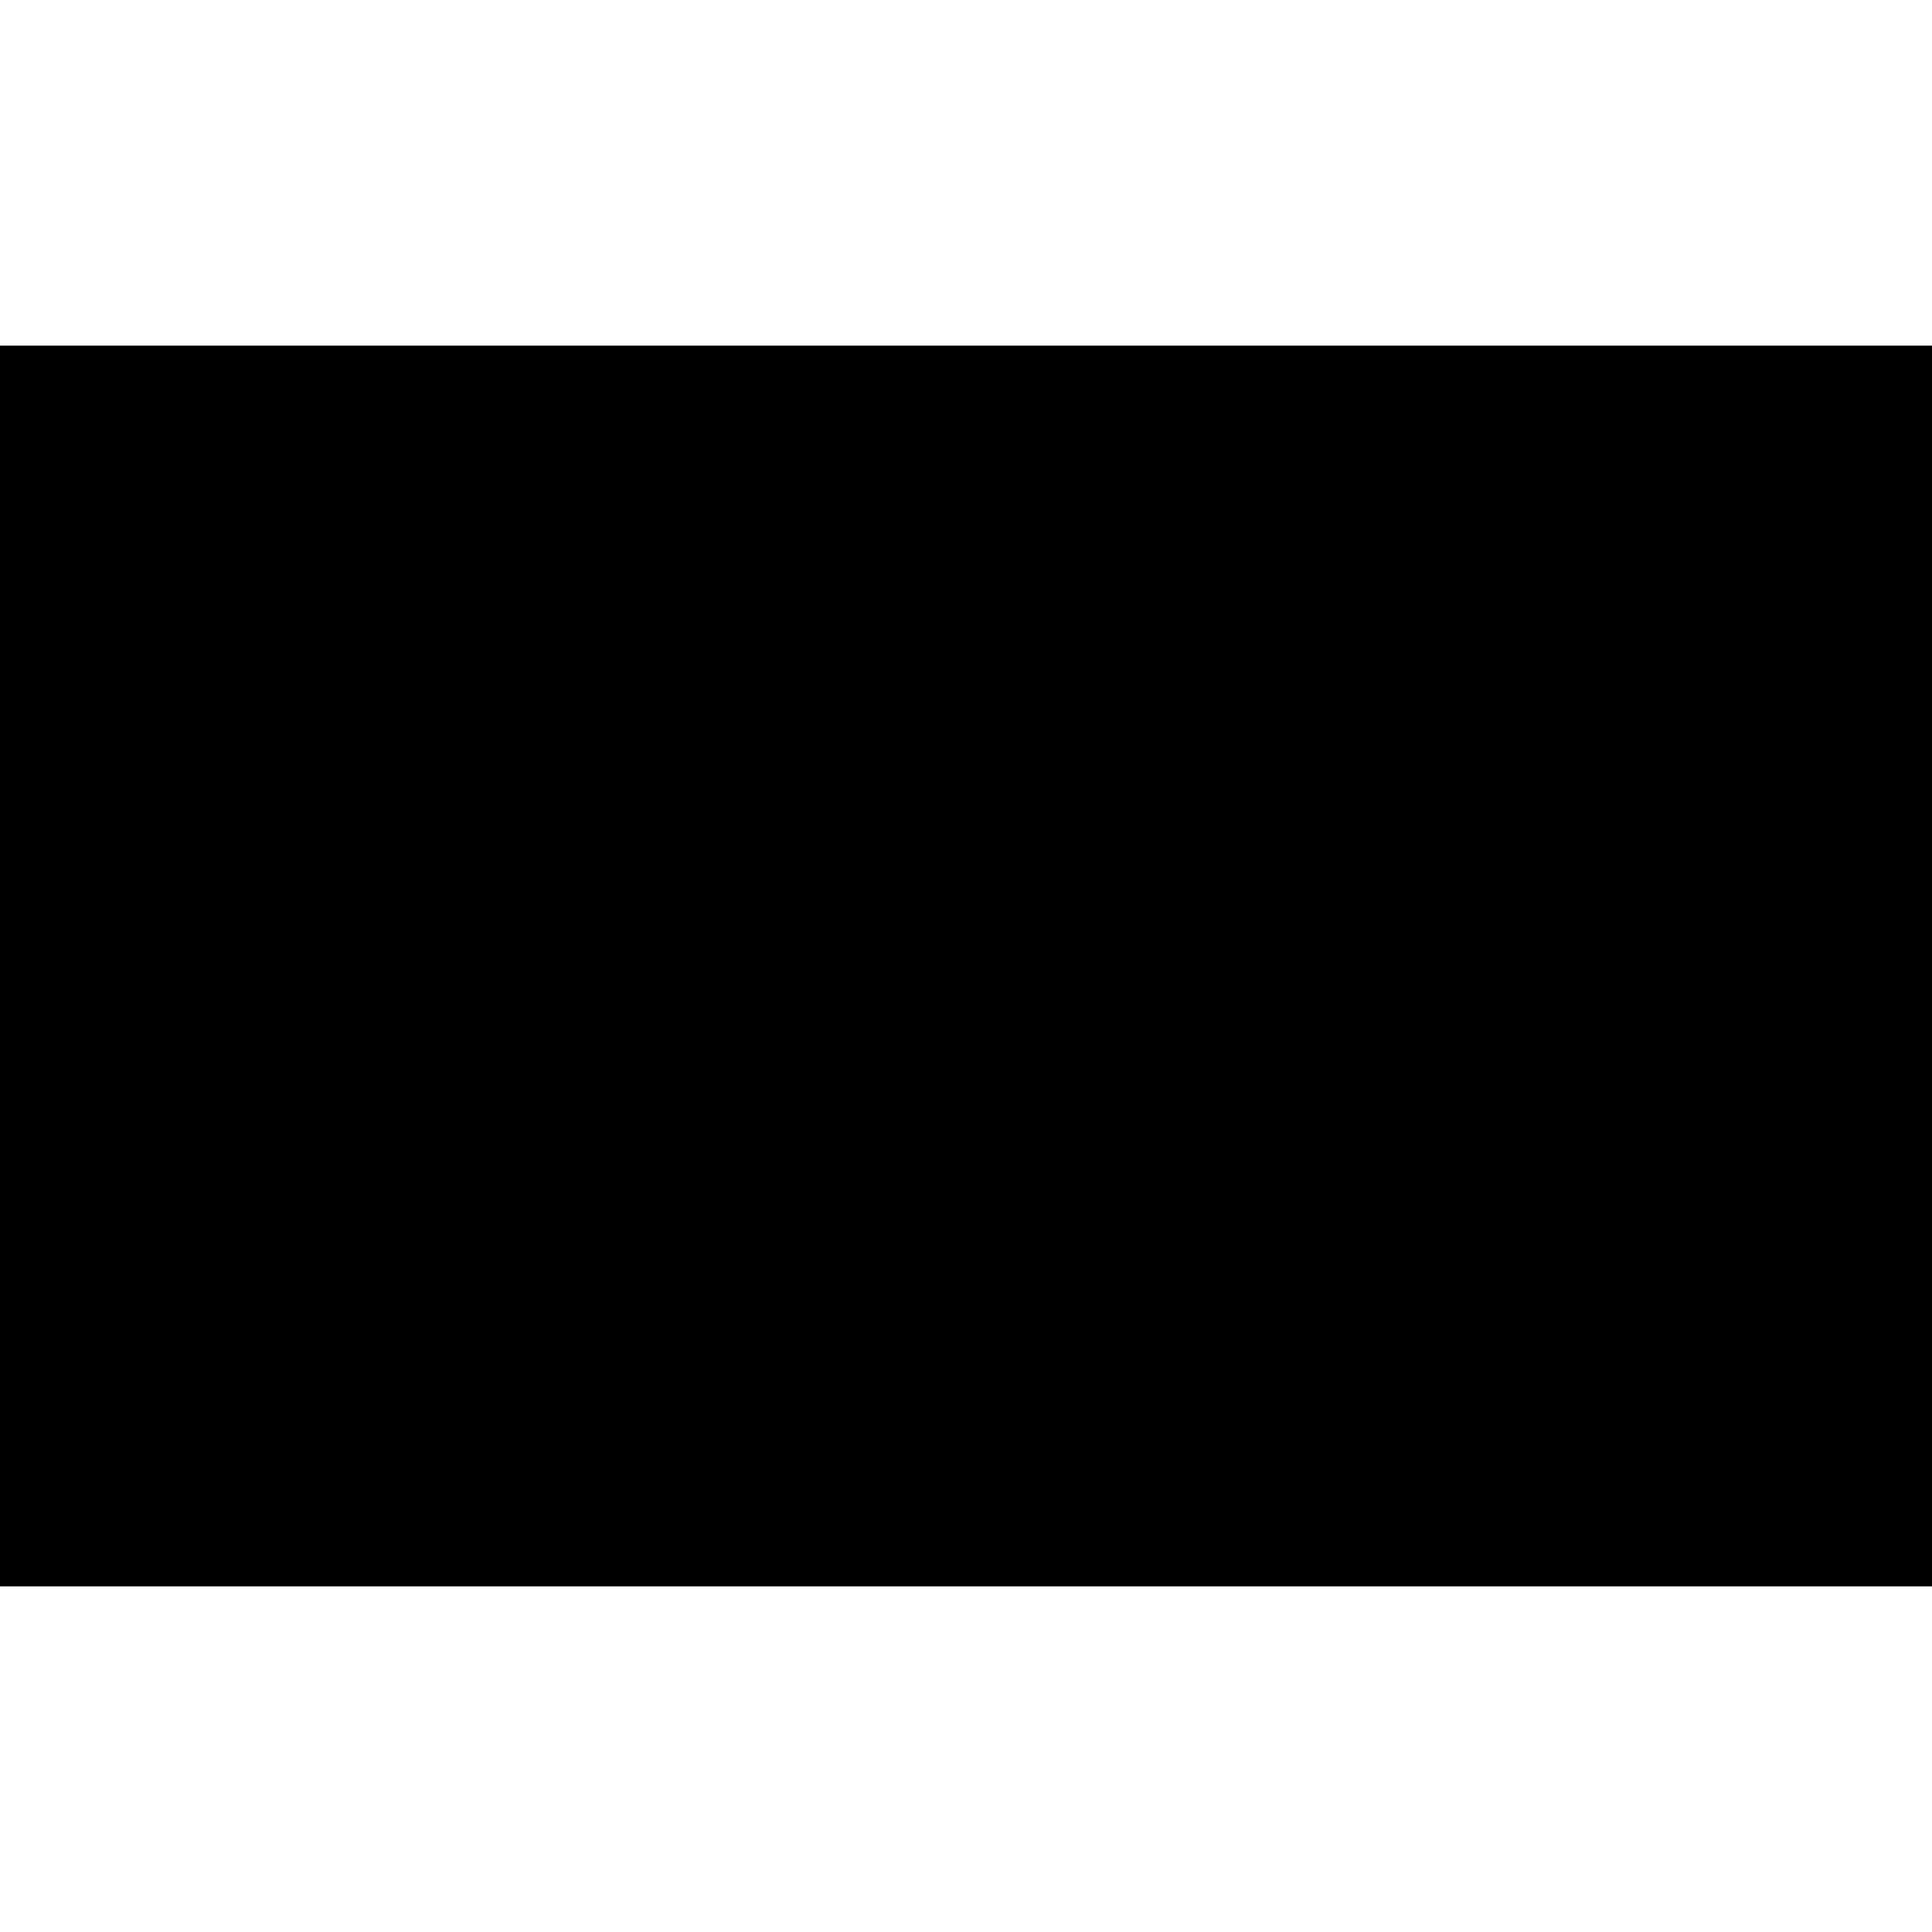
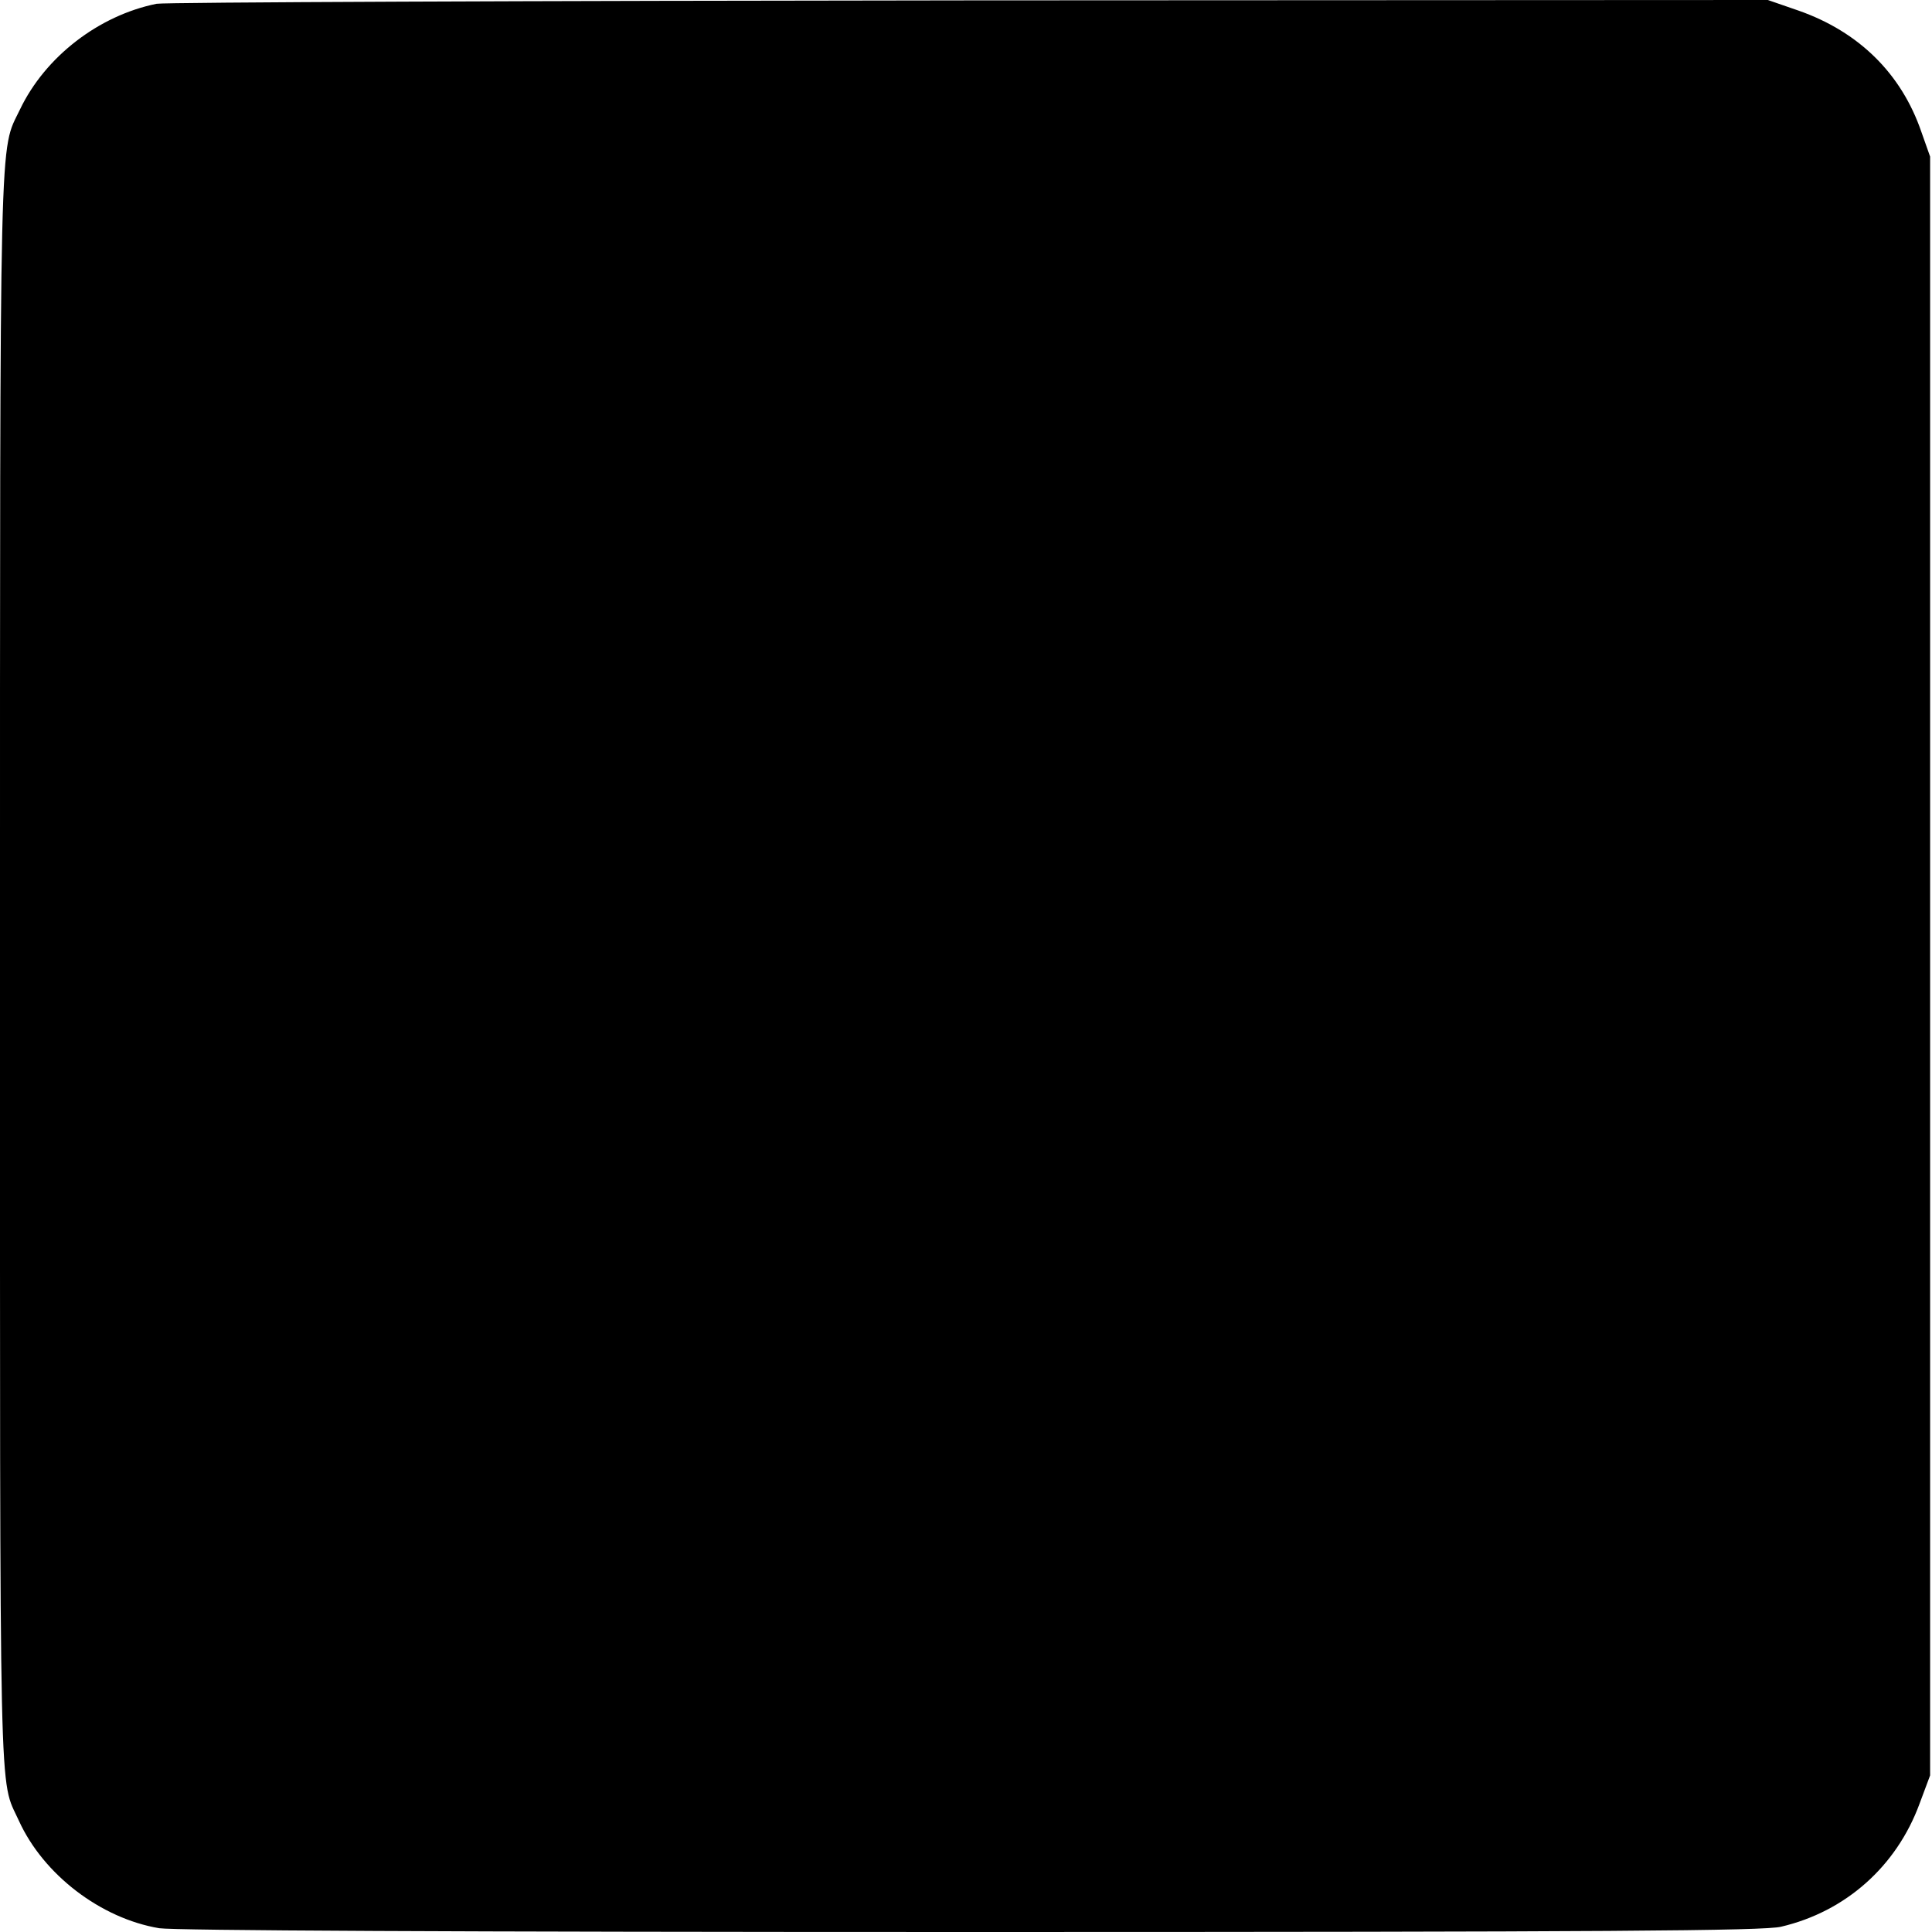
- <svg xmlns="http://www.w3.org/2000/svg" version="1.0" width="531pt" height="531pt" viewBox="0 0 531 531" preserveAspectRatio="xMidYMid meet">
-   <g transform="translate(0,531) scale(0.1,-0.1)" fill="#000000" stroke="none">
-     <path d="M0 2655 l0 -1705 2655 0 2655 0 0 1705 0 1705 -2655 0 -2655 0 0 -1705z" />
+ <svg xmlns="http://www.w3.org/2000/svg" version="1.0" width="512pt" height="512pt" viewBox="0 0 512 512" preserveAspectRatio="xMidYMid meet">
+   <g transform="translate(0,512) scale(0.1,-0.1)" fill="#000000" stroke="none">
+     <path d="M415 5110 c-153 -31 -295 -140 -362 -280 -55 -115 -53 1 -53 -2276 0 -2284 -3 -2142 50 -2259 65 -143 217 -259 372 -285 42 -6 770 -10 2153 -10 1688 0 2101 3 2145 14 171 40 306 160 367 326 l28 75 0 2145 0 2145 -23 65 c-53 155 -166 266 -326 322 l-81 28 -2115 -1 c-1163 -1 -2133 -5 -2155 -9z" />
  </g>
</svg>
